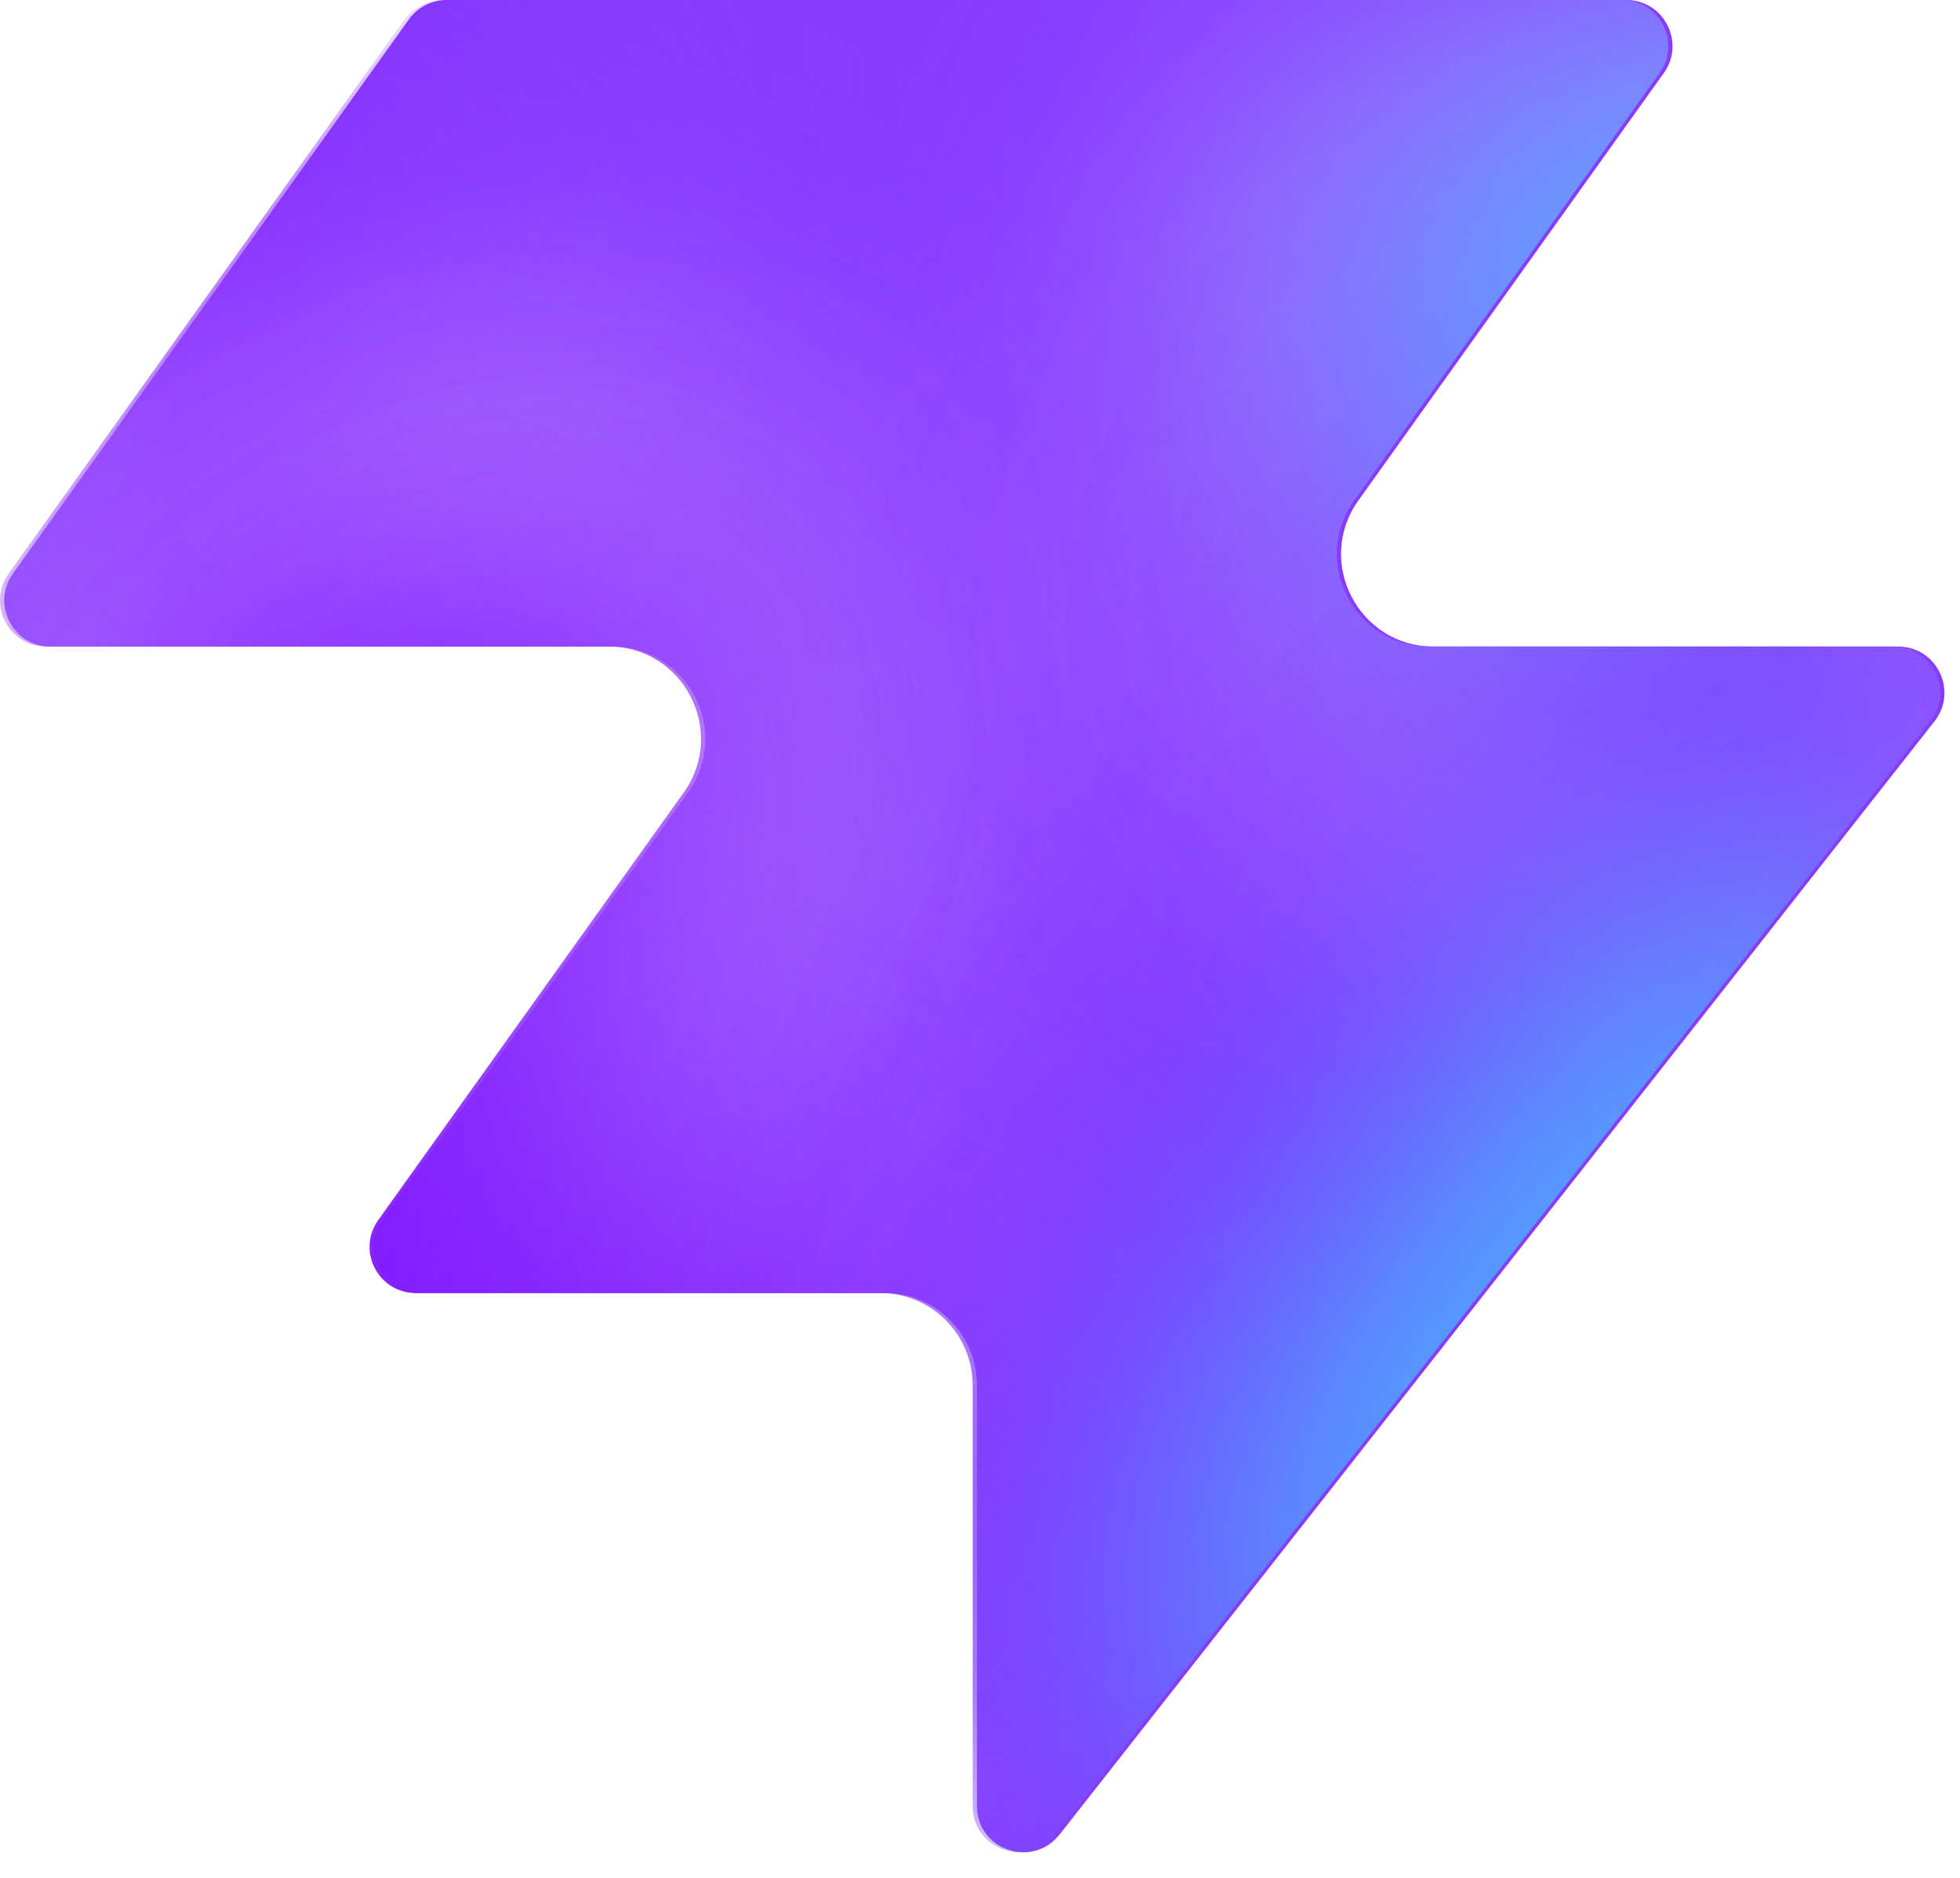
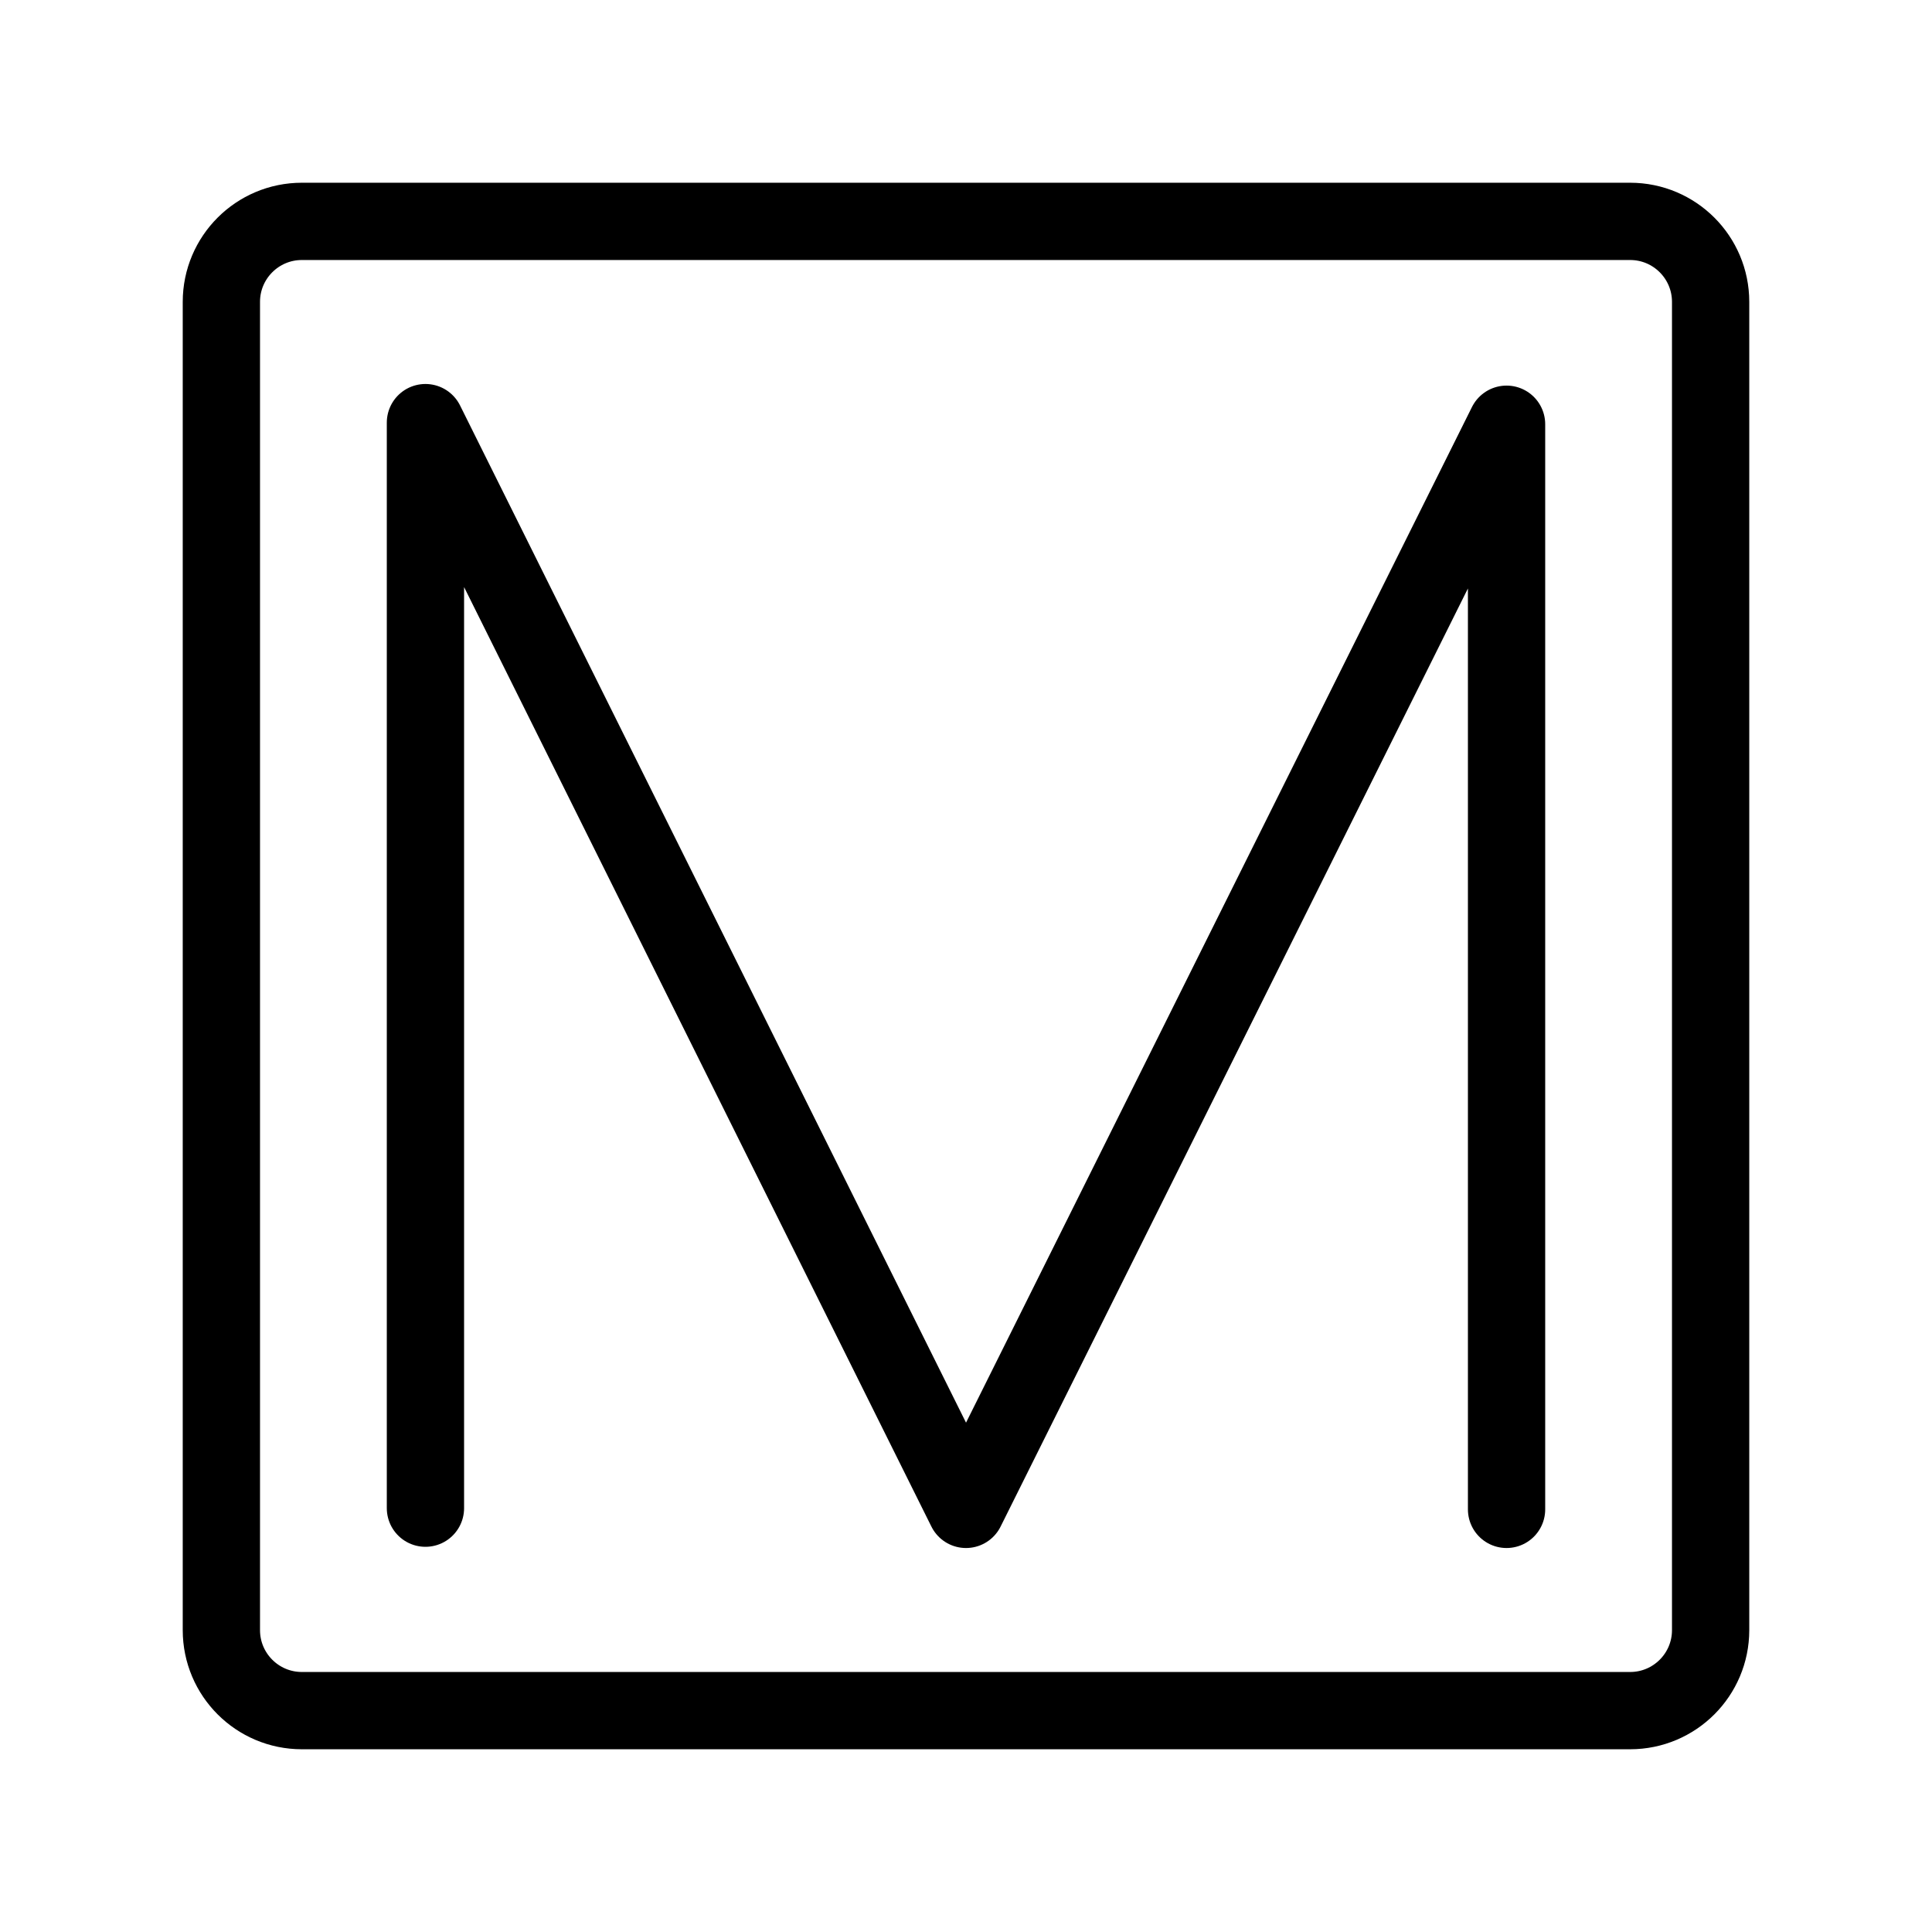
- <svg xmlns="http://www.w3.org/2000/svg" width="48" height="46" fill="none" viewBox="0 0 48 46">
-   <path fill="#863bff" d="M25.946 44.938c-.664.845-2.021.375-2.021-.698V33.937a2.26 2.26 0 0 0-2.262-2.262H10.287c-.92 0-1.456-1.04-.92-1.788l7.48-10.471c1.07-1.497 0-3.578-1.842-3.578H1.237c-.92 0-1.456-1.04-.92-1.788L10.013.474c.214-.297.556-.474.92-.474h28.894c.92 0 1.456 1.04.92 1.788l-7.48 10.471c-1.07 1.498 0 3.579 1.842 3.579h11.377c.943 0 1.473 1.088.89 1.83L25.947 44.94z" style="fill:#863bff;fill:color(display-p3 .525 .23 1);fill-opacity:1" />
-   <mask id="a" width="48" height="46" x="0" y="0" maskUnits="userSpaceOnUse" style="mask-type:alpha">
-     <path fill="#000" d="M25.842 44.938c-.664.844-2.021.375-2.021-.698V33.937a2.26 2.26 0 0 0-2.262-2.262H10.183c-.92 0-1.456-1.04-.92-1.788l7.48-10.471c1.07-1.498 0-3.579-1.842-3.579H1.133c-.92 0-1.456-1.04-.92-1.787L9.91.473c.214-.297.556-.474.92-.474h28.894c.92 0 1.456 1.04.92 1.788l-7.48 10.471c-1.07 1.498 0 3.578 1.842 3.578h11.377c.943 0 1.473 1.088.89 1.832L25.843 44.94z" style="fill:#000;fill-opacity:1" />
-   </mask>
-   <g mask="url(#a)">
-     <g filter="url(#b)">
-       <ellipse cx="5.508" cy="14.704" fill="#ede6ff" rx="5.508" ry="14.704" style="fill:#ede6ff;fill:color(display-p3 .927 .903 1);fill-opacity:1" transform="matrix(.00324 1 1 -.00324 -4.47 31.516)" />
-     </g>
-     <g filter="url(#c)">
-       <ellipse cx="10.399" cy="29.851" fill="#ede6ff" rx="10.399" ry="29.851" style="fill:#ede6ff;fill:color(display-p3 .927 .903 1);fill-opacity:1" transform="matrix(.00324 1 1 -.00324 -39.328 7.883)" />
-     </g>
-     <g filter="url(#d)">
-       <ellipse cx="5.508" cy="30.487" fill="#7e14ff" rx="5.508" ry="30.487" style="fill:#7e14ff;fill:color(display-p3 .492 .077 1);fill-opacity:1" transform="rotate(89.814 -25.913 -14.639)scale(1 -1)" />
-     </g>
-     <g filter="url(#e)">
-       <ellipse cx="5.508" cy="30.599" fill="#7e14ff" rx="5.508" ry="30.599" style="fill:#7e14ff;fill:color(display-p3 .492 .077 1);fill-opacity:1" transform="rotate(89.814 -32.644 -3.334)scale(1 -1)" />
-     </g>
-     <g filter="url(#f)">
-       <ellipse cx="5.508" cy="30.599" fill="#7e14ff" rx="5.508" ry="30.599" style="fill:#7e14ff;fill:color(display-p3 .492 .077 1);fill-opacity:1" transform="matrix(.00324 1 1 -.00324 -34.34 30.47)" />
-     </g>
-     <g filter="url(#g)">
-       <ellipse cx="14.072" cy="22.078" fill="#ede6ff" rx="14.072" ry="22.078" style="fill:#ede6ff;fill:color(display-p3 .927 .903 1);fill-opacity:1" transform="rotate(93.35 24.506 48.493)scale(-1 1)" />
-     </g>
-     <g filter="url(#h)">
-       <ellipse cx="3.47" cy="21.501" fill="#7e14ff" rx="3.47" ry="21.501" style="fill:#7e14ff;fill:color(display-p3 .492 .077 1);fill-opacity:1" transform="rotate(89.009 28.708 47.59)scale(-1 1)" />
-     </g>
-     <g filter="url(#i)">
-       <ellipse cx="3.47" cy="21.501" fill="#7e14ff" rx="3.47" ry="21.501" style="fill:#7e14ff;fill:color(display-p3 .492 .077 1);fill-opacity:1" transform="rotate(89.009 28.708 47.59)scale(-1 1)" />
-     </g>
-     <g filter="url(#j)">
-       <ellipse cx=".387" cy="8.972" fill="#7e14ff" rx="4.407" ry="29.108" style="fill:#7e14ff;fill:color(display-p3 .492 .077 1);fill-opacity:1" transform="rotate(39.51 .387 8.972)" />
-     </g>
-     <g filter="url(#k)">
-       <ellipse cx="47.523" cy="-6.092" fill="#7e14ff" rx="4.407" ry="29.108" style="fill:#7e14ff;fill:color(display-p3 .492 .077 1);fill-opacity:1" transform="rotate(37.892 47.523 -6.092)" />
-     </g>
-     <g filter="url(#l)">
-       <ellipse cx="41.412" cy="6.333" fill="#47bfff" rx="5.971" ry="9.665" style="fill:#47bfff;fill:color(display-p3 .28 .748 1);fill-opacity:1" transform="rotate(37.892 41.412 6.333)" />
-     </g>
-     <g filter="url(#m)">
-       <ellipse cx="-1.879" cy="38.332" fill="#7e14ff" rx="4.407" ry="29.108" style="fill:#7e14ff;fill:color(display-p3 .492 .077 1);fill-opacity:1" transform="rotate(37.892 -1.88 38.332)" />
-     </g>
-     <g filter="url(#n)">
-       <ellipse cx="-1.879" cy="38.332" fill="#7e14ff" rx="4.407" ry="29.108" style="fill:#7e14ff;fill:color(display-p3 .492 .077 1);fill-opacity:1" transform="rotate(37.892 -1.88 38.332)" />
-     </g>
-     <g filter="url(#o)">
-       <ellipse cx="35.651" cy="29.907" fill="#7e14ff" rx="4.407" ry="29.108" style="fill:#7e14ff;fill:color(display-p3 .492 .077 1);fill-opacity:1" transform="rotate(37.892 35.651 29.907)" />
-     </g>
-     <g filter="url(#p)">
-       <ellipse cx="38.418" cy="32.4" fill="#47bfff" rx="5.971" ry="15.297" style="fill:#47bfff;fill:color(display-p3 .28 .748 1);fill-opacity:1" transform="rotate(37.892 38.418 32.4)" />
-     </g>
+ <svg xmlns="http://www.w3.org/2000/svg" width="195px" height="195px" viewBox="0 0 48.00 48.00" id="Layer_2" data-name="Layer 2" fill="#000000">
+   <g id="SVGRepo_bgCarrier" stroke-width="0" />
+   <g id="SVGRepo_tracerCarrier" stroke-linecap="round" stroke-linejoin="round" stroke="#CCCCCC" stroke-width="1.92">
+     <defs>
+       <style>.cls-1{fill:none;stroke:#000000;stroke-linecap:round;stroke-linejoin:round;}</style>
+     </defs>
+     <path class="cls-1" d="M40.5,5.5H7.5a2,2,0,0,0-2,2v33a2,2,0,0,0,2,2h33a2,2,0,0,0,2-2V7.5A2,2,0,0,0,40.5,5.5Z" />
+     <polyline class="cls-1" points="10.57 37.47 10.57 10.5 24 37.5 37.43 10.54 37.43 37.5" />
  </g>
-   <defs>
-     <filter id="b" width="60.045" height="41.654" x="-19.77" y="16.149" color-interpolation-filters="sRGB" filterUnits="userSpaceOnUse">
-       <feFlood flood-opacity="0" result="BackgroundImageFix" />
-       <feBlend in="SourceGraphic" in2="BackgroundImageFix" result="shape" />
-       <feGaussianBlur result="effect1_foregroundBlur_2002_17158" stdDeviation="7.659" />
-     </filter>
-     <filter id="c" width="90.34" height="51.437" x="-54.613" y="-7.533" color-interpolation-filters="sRGB" filterUnits="userSpaceOnUse">
-       <feFlood flood-opacity="0" result="BackgroundImageFix" />
-       <feBlend in="SourceGraphic" in2="BackgroundImageFix" result="shape" />
-       <feGaussianBlur result="effect1_foregroundBlur_2002_17158" stdDeviation="7.659" />
-     </filter>
-     <filter id="d" width="79.355" height="29.4" x="-49.64" y="2.03" color-interpolation-filters="sRGB" filterUnits="userSpaceOnUse">
-       <feFlood flood-opacity="0" result="BackgroundImageFix" />
-       <feBlend in="SourceGraphic" in2="BackgroundImageFix" result="shape" />
-       <feGaussianBlur result="effect1_foregroundBlur_2002_17158" stdDeviation="4.596" />
-     </filter>
-     <filter id="e" width="79.579" height="29.4" x="-45.045" y="20.029" color-interpolation-filters="sRGB" filterUnits="userSpaceOnUse">
-       <feFlood flood-opacity="0" result="BackgroundImageFix" />
-       <feBlend in="SourceGraphic" in2="BackgroundImageFix" result="shape" />
-       <feGaussianBlur result="effect1_foregroundBlur_2002_17158" stdDeviation="4.596" />
-     </filter>
-     <filter id="f" width="79.579" height="29.4" x="-43.513" y="21.178" color-interpolation-filters="sRGB" filterUnits="userSpaceOnUse">
-       <feFlood flood-opacity="0" result="BackgroundImageFix" />
-       <feBlend in="SourceGraphic" in2="BackgroundImageFix" result="shape" />
-       <feGaussianBlur result="effect1_foregroundBlur_2002_17158" stdDeviation="4.596" />
-     </filter>
-     <filter id="g" width="74.749" height="58.852" x="15.756" y="-17.901" color-interpolation-filters="sRGB" filterUnits="userSpaceOnUse">
-       <feFlood flood-opacity="0" result="BackgroundImageFix" />
-       <feBlend in="SourceGraphic" in2="BackgroundImageFix" result="shape" />
-       <feGaussianBlur result="effect1_foregroundBlur_2002_17158" stdDeviation="7.659" />
-     </filter>
-     <filter id="h" width="61.377" height="25.362" x="23.548" y="2.284" color-interpolation-filters="sRGB" filterUnits="userSpaceOnUse">
-       <feFlood flood-opacity="0" result="BackgroundImageFix" />
-       <feBlend in="SourceGraphic" in2="BackgroundImageFix" result="shape" />
-       <feGaussianBlur result="effect1_foregroundBlur_2002_17158" stdDeviation="4.596" />
-     </filter>
-     <filter id="i" width="61.377" height="25.362" x="23.548" y="2.284" color-interpolation-filters="sRGB" filterUnits="userSpaceOnUse">
-       <feFlood flood-opacity="0" result="BackgroundImageFix" />
-       <feBlend in="SourceGraphic" in2="BackgroundImageFix" result="shape" />
-       <feGaussianBlur result="effect1_foregroundBlur_2002_17158" stdDeviation="4.596" />
-     </filter>
-     <filter id="j" width="56.045" height="63.649" x="-27.636" y="-22.853" color-interpolation-filters="sRGB" filterUnits="userSpaceOnUse">
-       <feFlood flood-opacity="0" result="BackgroundImageFix" />
-       <feBlend in="SourceGraphic" in2="BackgroundImageFix" result="shape" />
-       <feGaussianBlur result="effect1_foregroundBlur_2002_17158" stdDeviation="4.596" />
-     </filter>
-     <filter id="k" width="54.814" height="64.646" x="20.116" y="-38.415" color-interpolation-filters="sRGB" filterUnits="userSpaceOnUse">
-       <feFlood flood-opacity="0" result="BackgroundImageFix" />
-       <feBlend in="SourceGraphic" in2="BackgroundImageFix" result="shape" />
-       <feGaussianBlur result="effect1_foregroundBlur_2002_17158" stdDeviation="4.596" />
-     </filter>
-     <filter id="l" width="33.541" height="35.313" x="24.641" y="-11.323" color-interpolation-filters="sRGB" filterUnits="userSpaceOnUse">
-       <feFlood flood-opacity="0" result="BackgroundImageFix" />
-       <feBlend in="SourceGraphic" in2="BackgroundImageFix" result="shape" />
-       <feGaussianBlur result="effect1_foregroundBlur_2002_17158" stdDeviation="4.596" />
-     </filter>
-     <filter id="m" width="54.814" height="64.646" x="-29.286" y="6.009" color-interpolation-filters="sRGB" filterUnits="userSpaceOnUse">
-       <feFlood flood-opacity="0" result="BackgroundImageFix" />
-       <feBlend in="SourceGraphic" in2="BackgroundImageFix" result="shape" />
-       <feGaussianBlur result="effect1_foregroundBlur_2002_17158" stdDeviation="4.596" />
-     </filter>
-     <filter id="n" width="54.814" height="64.646" x="-29.286" y="6.009" color-interpolation-filters="sRGB" filterUnits="userSpaceOnUse">
-       <feFlood flood-opacity="0" result="BackgroundImageFix" />
-       <feBlend in="SourceGraphic" in2="BackgroundImageFix" result="shape" />
-       <feGaussianBlur result="effect1_foregroundBlur_2002_17158" stdDeviation="4.596" />
-     </filter>
-     <filter id="o" width="54.814" height="64.646" x="8.244" y="-2.416" color-interpolation-filters="sRGB" filterUnits="userSpaceOnUse">
-       <feFlood flood-opacity="0" result="BackgroundImageFix" />
-       <feBlend in="SourceGraphic" in2="BackgroundImageFix" result="shape" />
-       <feGaussianBlur result="effect1_foregroundBlur_2002_17158" stdDeviation="4.596" />
-     </filter>
-     <filter id="p" width="39.409" height="43.623" x="18.713" y="10.588" color-interpolation-filters="sRGB" filterUnits="userSpaceOnUse">
-       <feFlood flood-opacity="0" result="BackgroundImageFix" />
-       <feBlend in="SourceGraphic" in2="BackgroundImageFix" result="shape" />
-       <feGaussianBlur result="effect1_foregroundBlur_2002_17158" stdDeviation="4.596" />
-     </filter>
-   </defs>
+   <g id="SVGRepo_iconCarrier">
+     <defs>
+       <style>.cls-1{fill:none;stroke:#000000;stroke-linecap:round;stroke-linejoin:round;}</style>
+     </defs>
+     <path class="cls-1" d="M40.5,5.5H7.5a2,2,0,0,0-2,2v33a2,2,0,0,0,2,2h33a2,2,0,0,0,2-2V7.5A2,2,0,0,0,40.5,5.5Z" />
+     <polyline class="cls-1" points="10.57 37.47 10.57 10.5 24 37.5 37.43 10.54 37.43 37.5" />
+   </g>
</svg>
